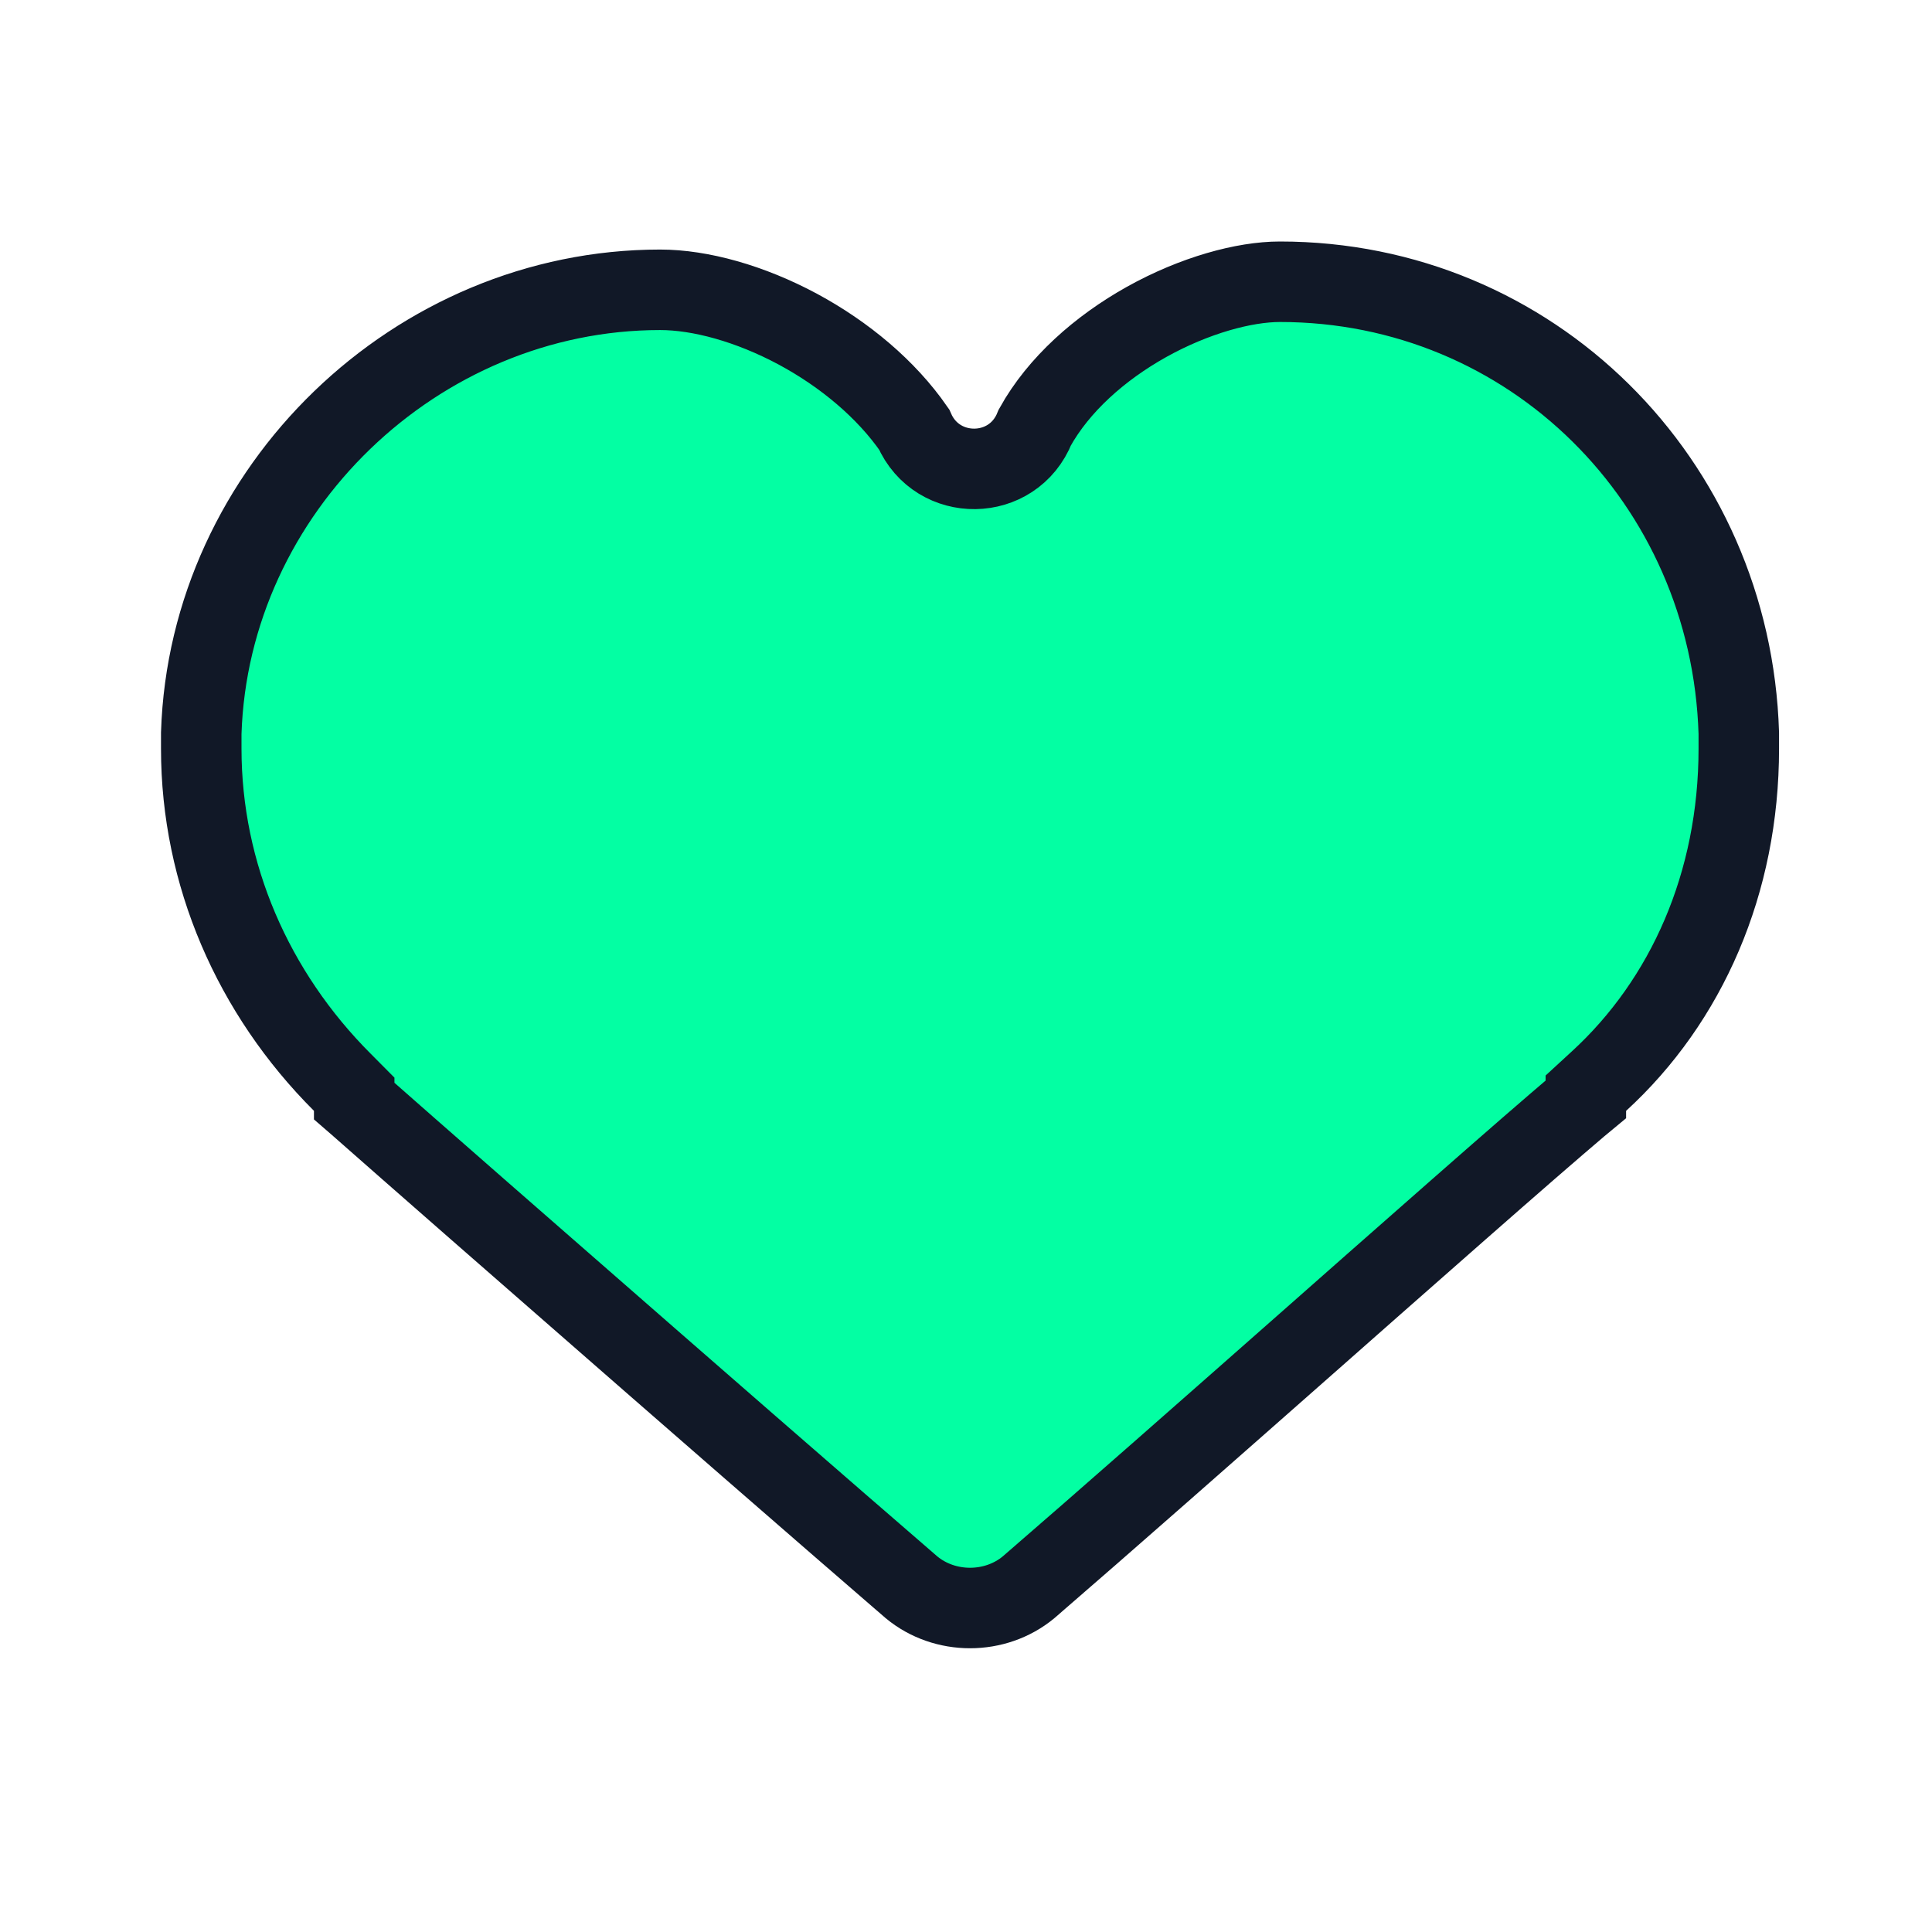
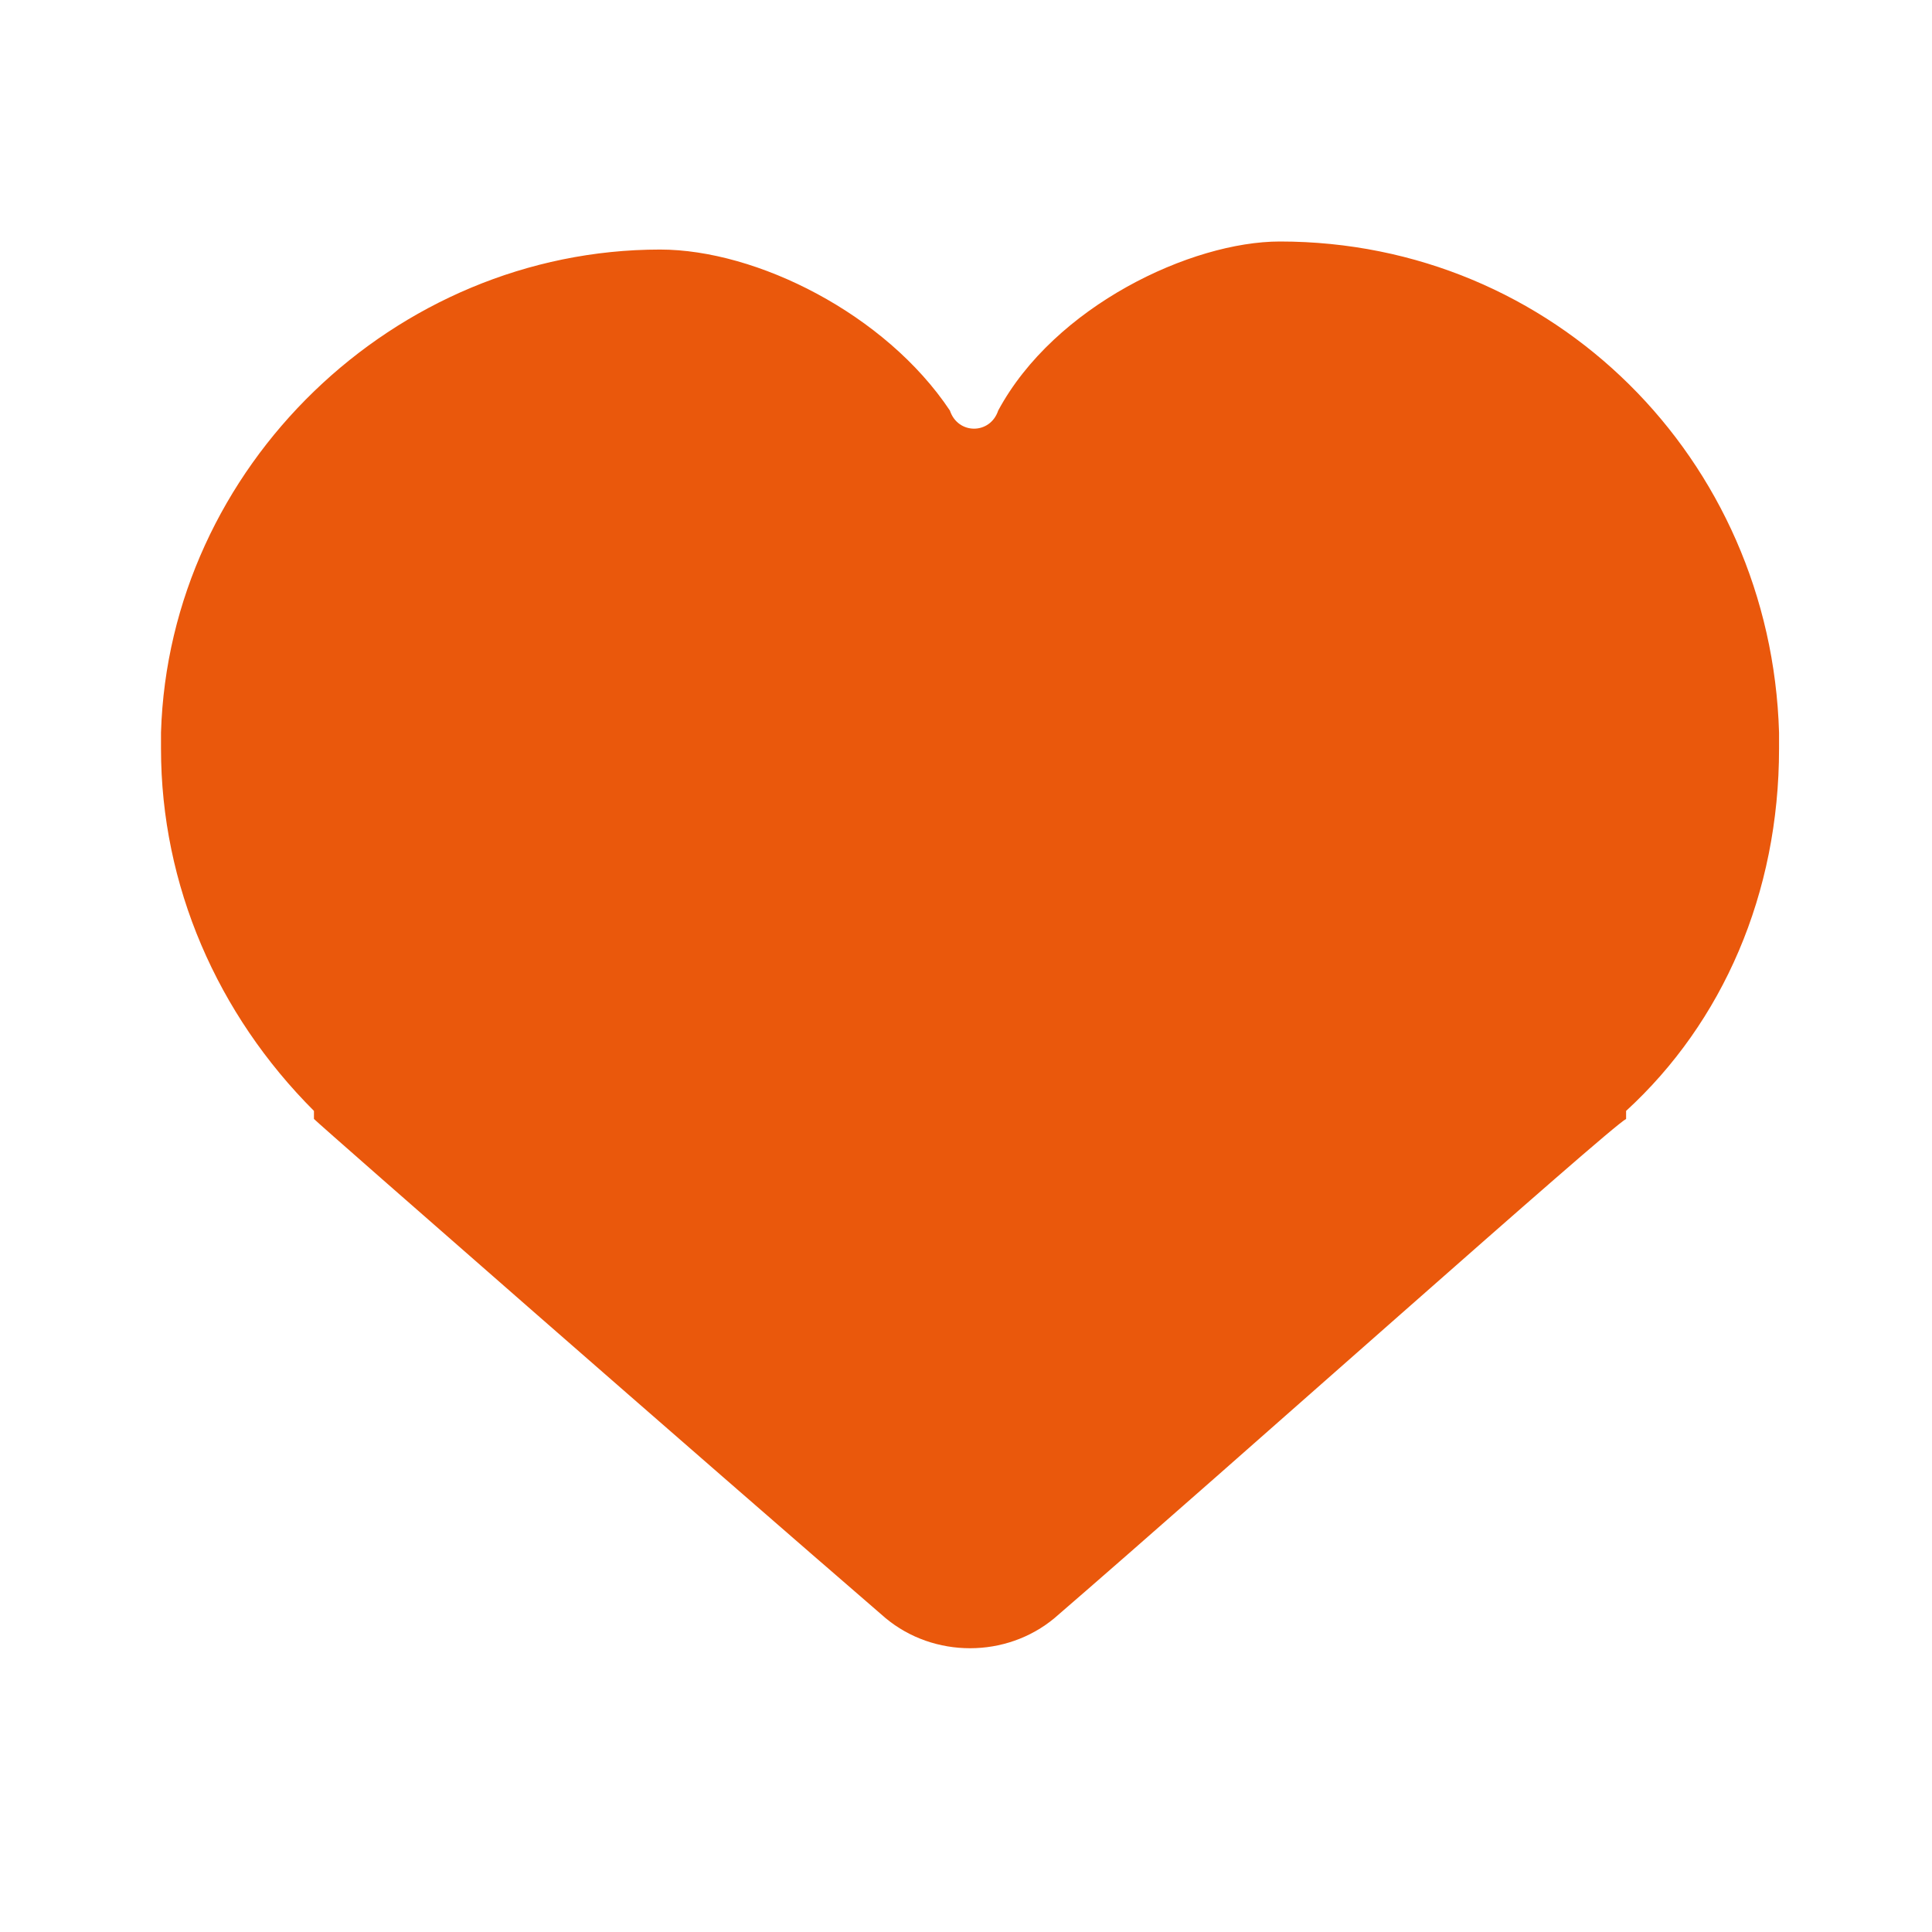
<svg xmlns="http://www.w3.org/2000/svg" width="24" height="24" viewBox="0 0 24 24" fill="none">
-   <path d="M4.474 13.742C4.447 13.718 4.422 13.696 4.4 13.677V13.593L4.254 13.446C3.142 12.335 2.5 10.86 2.5 9.3V9.108C2.596 6.083 5.171 3.6 8.2 3.6C8.699 3.6 9.317 3.77 9.913 4.09C10.49 4.401 11.009 4.834 11.355 5.334C11.643 5.997 12.586 5.988 12.856 5.308C13.151 4.777 13.662 4.324 14.243 3.999C14.839 3.667 15.455 3.5 15.9 3.5C19.019 3.5 21.504 5.973 21.6 9.108V9.3C21.6 10.968 20.953 12.432 19.862 13.431L19.7 13.58V13.656C19.671 13.68 19.639 13.706 19.605 13.735C19.451 13.866 19.24 14.047 18.988 14.266C18.483 14.705 17.807 15.3 17.069 15.95C16.833 16.158 16.591 16.372 16.346 16.588C15.06 17.722 13.699 18.922 12.777 19.718C12.363 20.061 11.737 20.061 11.323 19.718C10.224 18.769 8.477 17.247 6.992 15.948C6.248 15.299 5.57 14.705 5.072 14.268C4.823 14.049 4.619 13.87 4.474 13.742Z" fill="#03FFA3" stroke="#111827" />
+   <path d="M22.1 9.1C22 5.7 19.3 3 15.9 3C14.8 3 13.1 3.8 12.4 5.1C12.3 5.4 11.9 5.4 11.8 5.1C11 3.9 9.4 3.1 8.2 3.1C4.9 3.1 2.1 5.8 2 9.1V9.3C2 11 2.7 12.6 3.9 13.8C3.9 13.8 3.9 13.8 3.9 13.9C4 14 8.8 18.2 11 20.1C11.6 20.6 12.5 20.6 13.1 20.1C15.3 18.2 20 14 20.2 13.9C20.2 13.9 20.2 13.9 20.2 13.8C21.4 12.7 22.1 11.1 22.1 9.3V9.1Z" fill="#EA580C" />
</svg>
